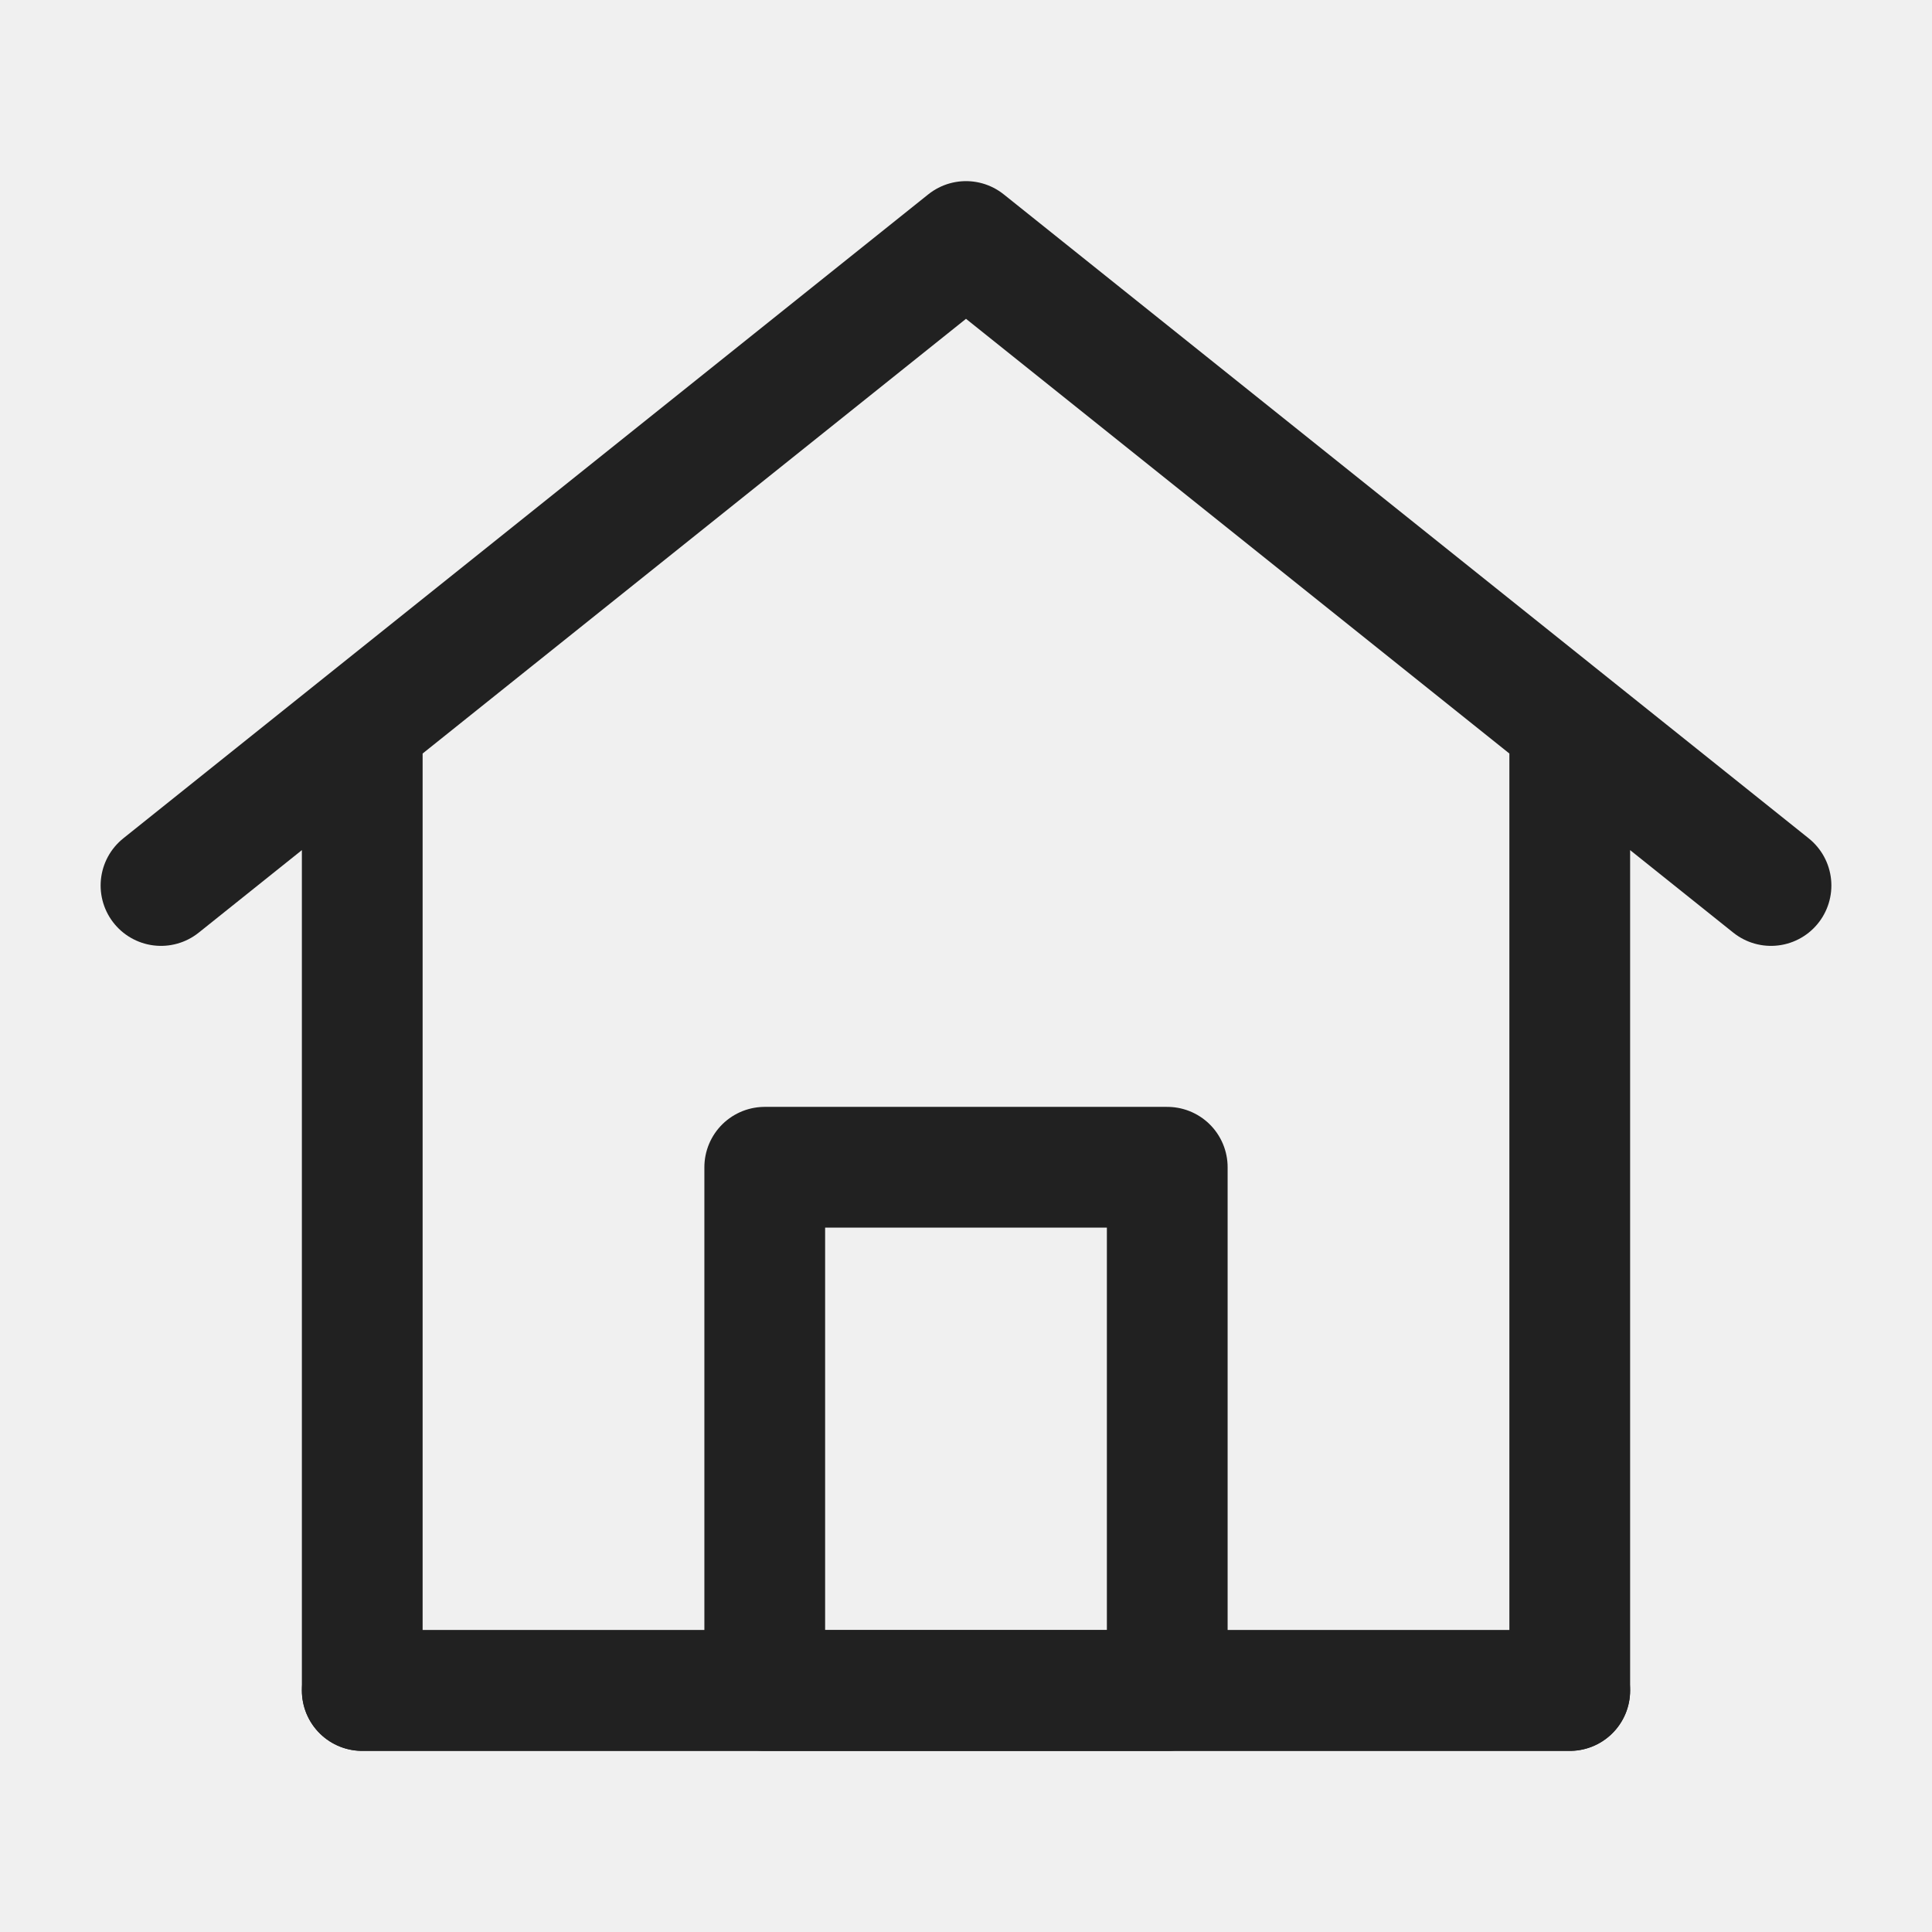
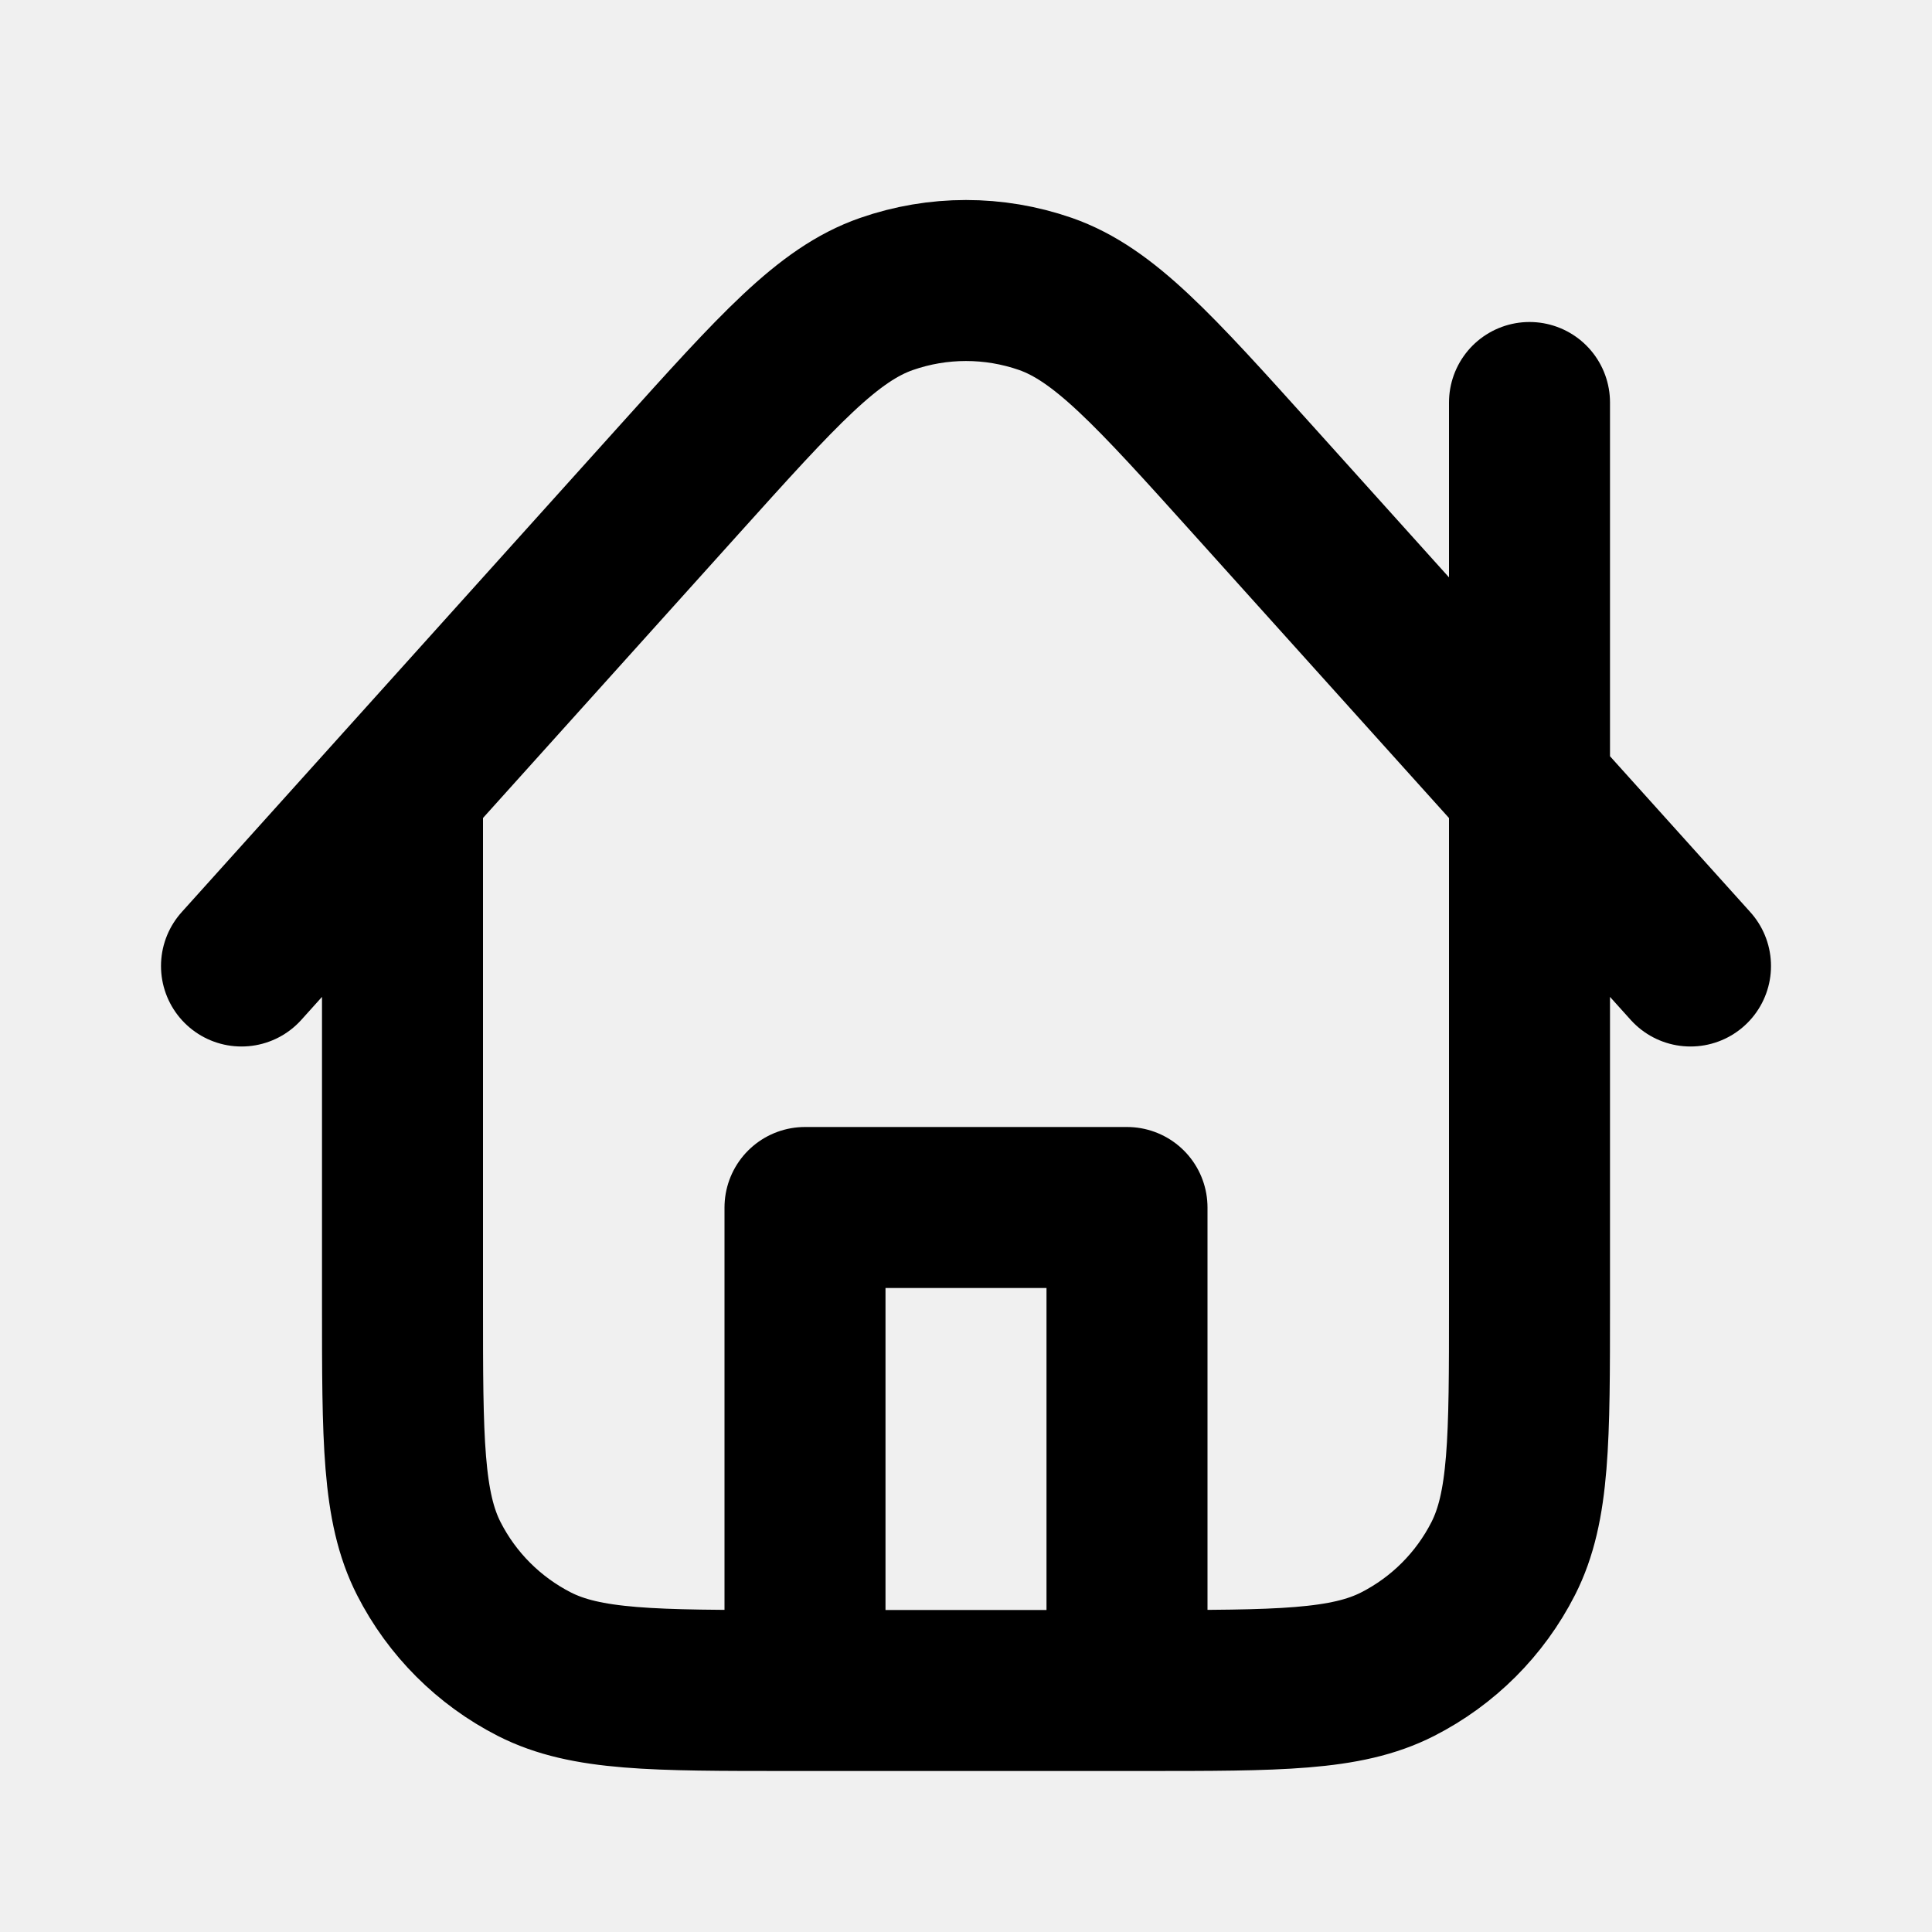
- <svg xmlns="http://www.w3.org/2000/svg" width="800px" height="800px" viewBox="0 0 24 24" version="1.1">
-   <g fill="none" fill-rule="evenodd" id="页面-1" stroke="none" stroke-width="1">
-     <g id="导航图标" transform="translate(-26, -15)">
-       <g id="编组" transform="translate(26, 15)">
-         <rect fill="#FFFFFF" fill-opacity="0.01" fill-rule="nonzero" height="24" id="矩形" width="24" x="0" y="0" />
-         <polygon id="路径" points="4.5 9 4.5 21 19.5 21 19.5 9 12 3" />
-         <polygon id="路径" points="4.5 21 4.5 9 2 11 12 3 22 11 19.5 9 19.5 21" stroke="#212121" stroke-linecap="round" stroke-linejoin="round" stroke-width="1.5" />
-         <polygon id="路径" points="9.5 14.5 9.5 21 14.5 21 14.5 14.5" stroke="#212121" stroke-linejoin="round" stroke-width="1.5" />
-         <line id="路径" stroke="#212121" stroke-linecap="round" stroke-width="1.5" x1="4.5" x2="19.5" y1="21" y2="21" />
-       </g>
-     </g>
-   </g>
+ <svg xmlns="http://www.w3.org/2000/svg" width="800px" height="800px" viewBox="0 0 24 24" fill="none">
+   <path d="M5 9.777V16.2C5 17.88 5 18.72 5.327 19.362C5.615 19.927 6.074 20.385 6.638 20.673C7.28 21 8.12 21 9.8 21H14.2C15.88 21 16.72 21 17.362 20.673C17.927 20.385 18.385 19.927 18.673 19.362C19 18.72 19 17.88 19 16.2V5M21 12L15.567 5.964C14.331 4.591 13.713 3.905 12.986 3.651C12.347 3.429 11.651 3.429 11.012 3.652C10.284 3.905 9.667 4.592 8.431 5.965L3 12M14 21V15H10V21" stroke="#000000" stroke-width="2" stroke-linecap="round" stroke-linejoin="round" />
</svg>
